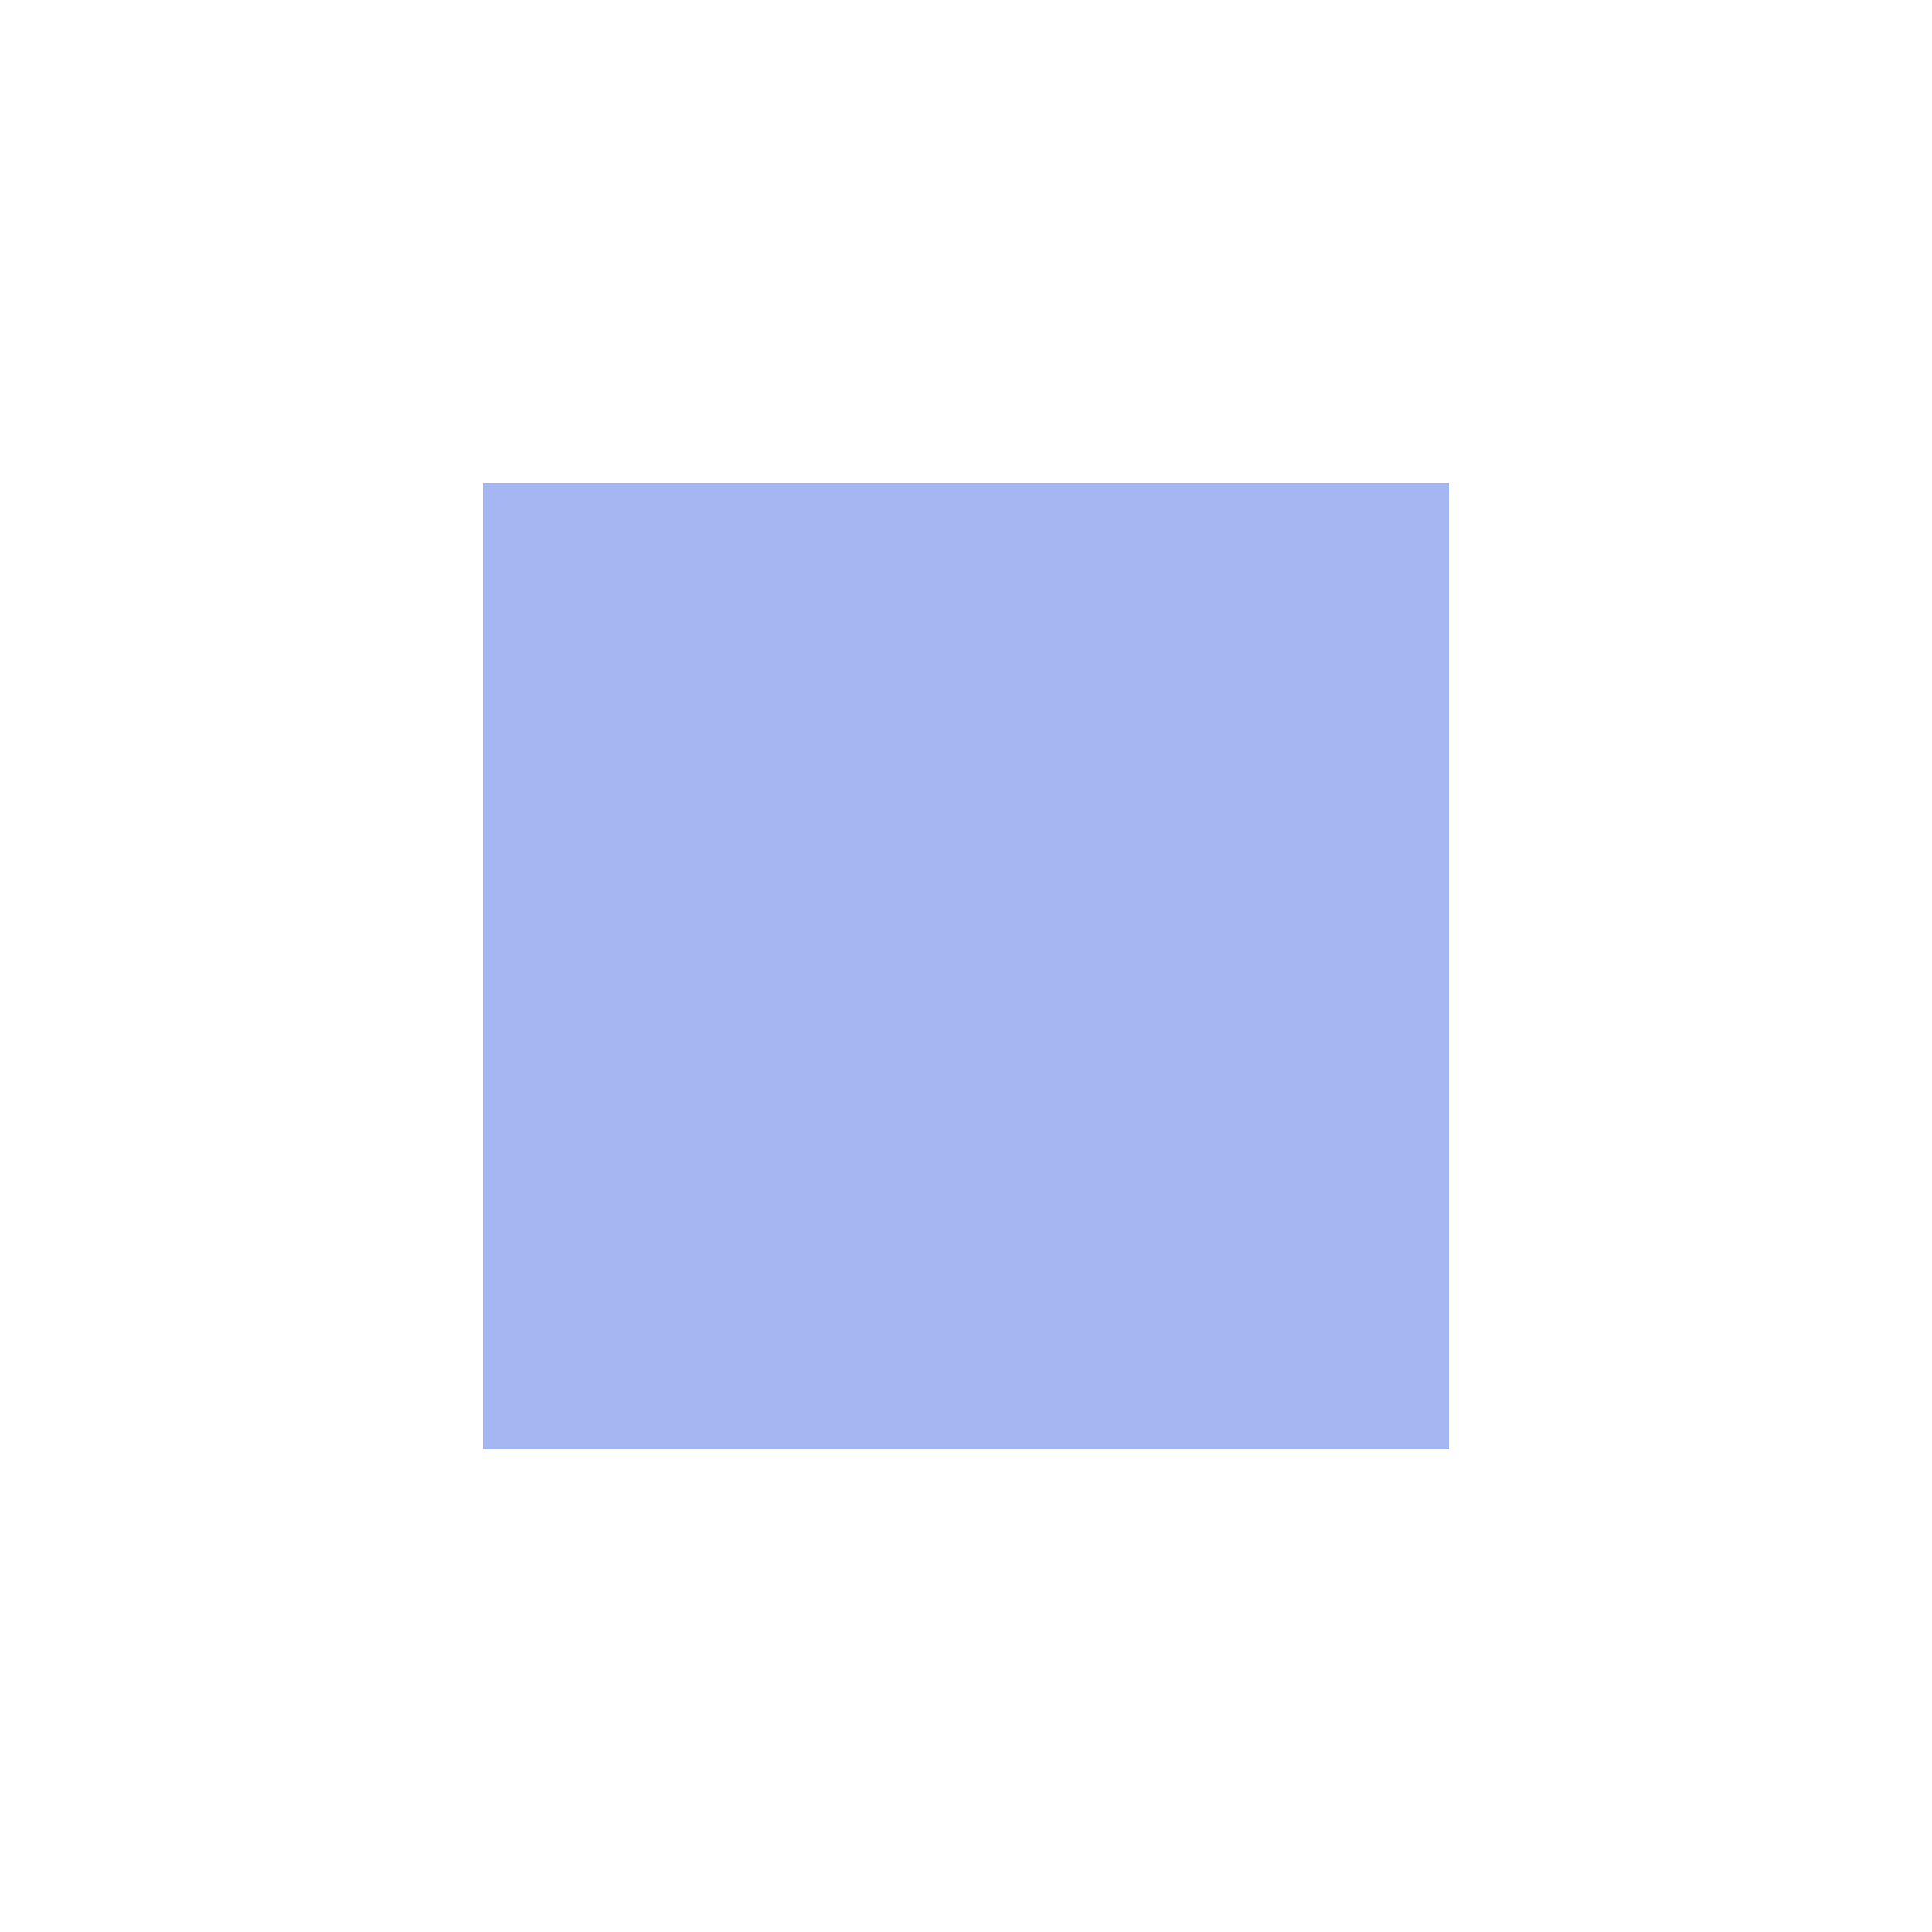
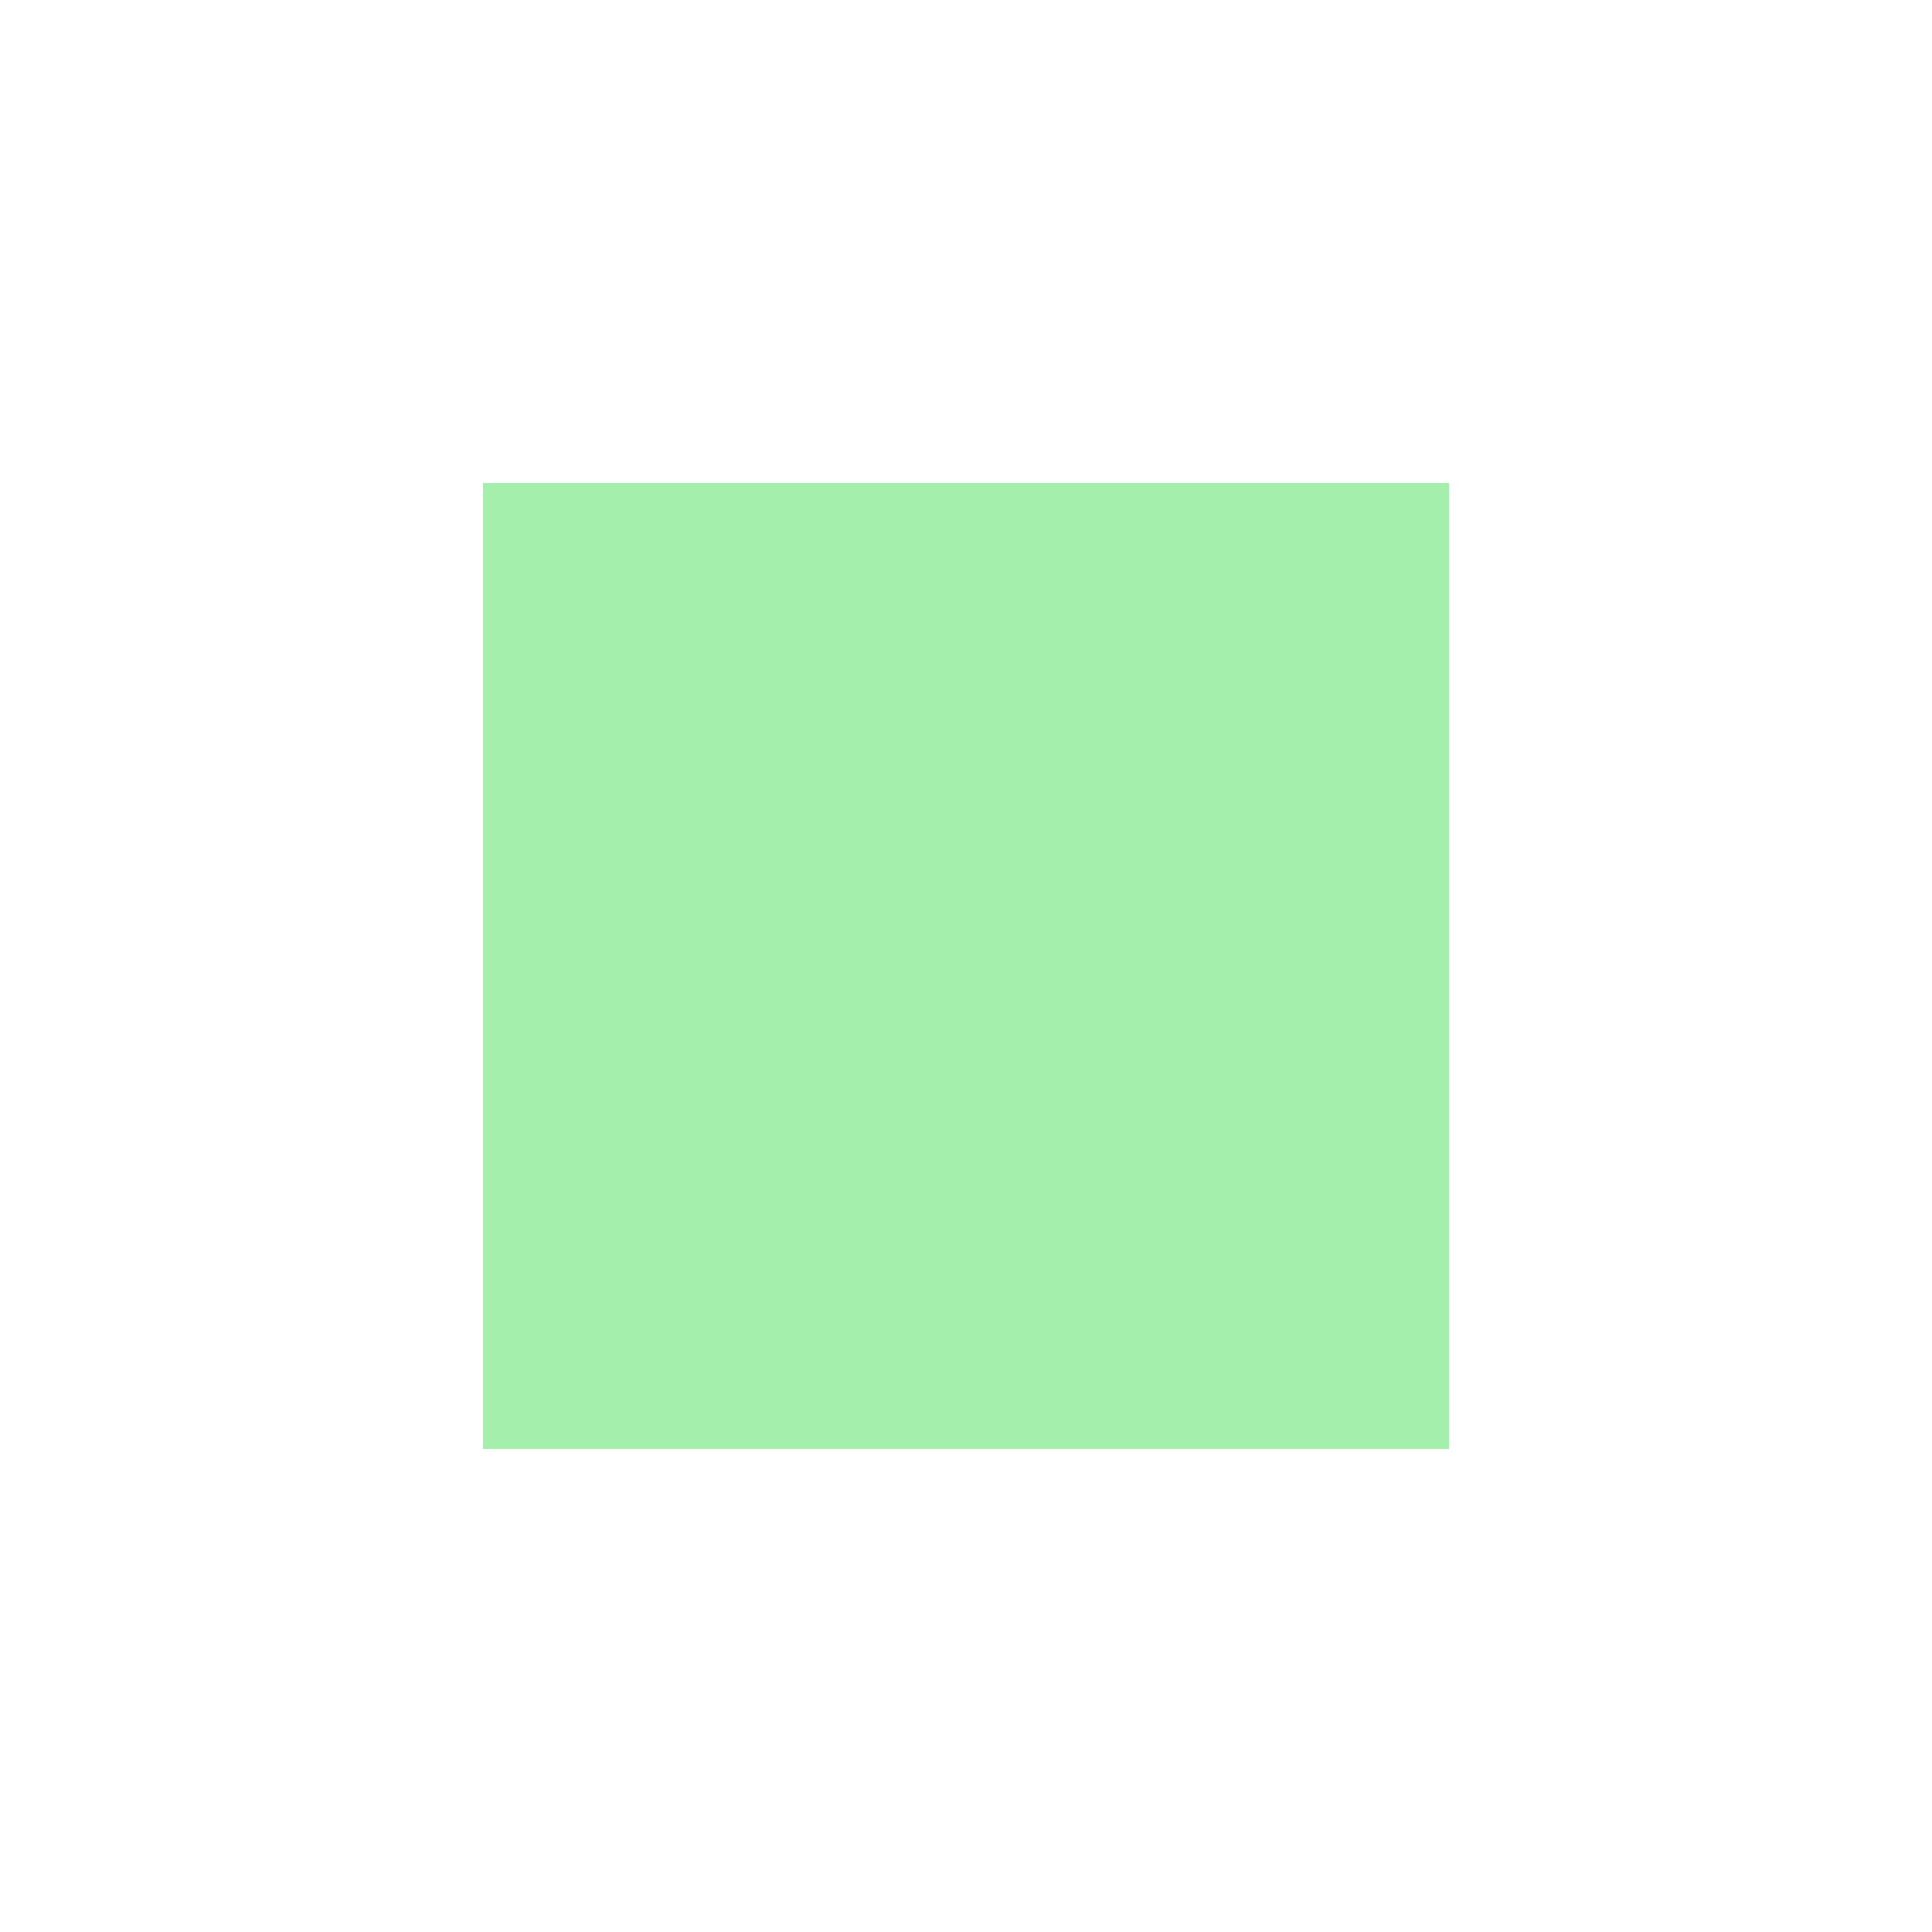
<svg xmlns="http://www.w3.org/2000/svg" width="16" height="16" version="1.1" id="svg3733">
  <defs id="defs3737" />
  <g id="g3731">
-     <rect id="svg_6-5-8-4" height="8" width="8" y="4" x="-12" style="fill:#a5b7f3;stroke-width:3.333;fill-opacity:1" transform="rotate(-90)" />
+     <rect id="svg_6-5-8-4" height="8" width="8" y="4" x="-12" style="fill:#a5efac;stroke-width:3.333;fill-opacity:1" transform="rotate(-90)" />
  </g>
</svg>
